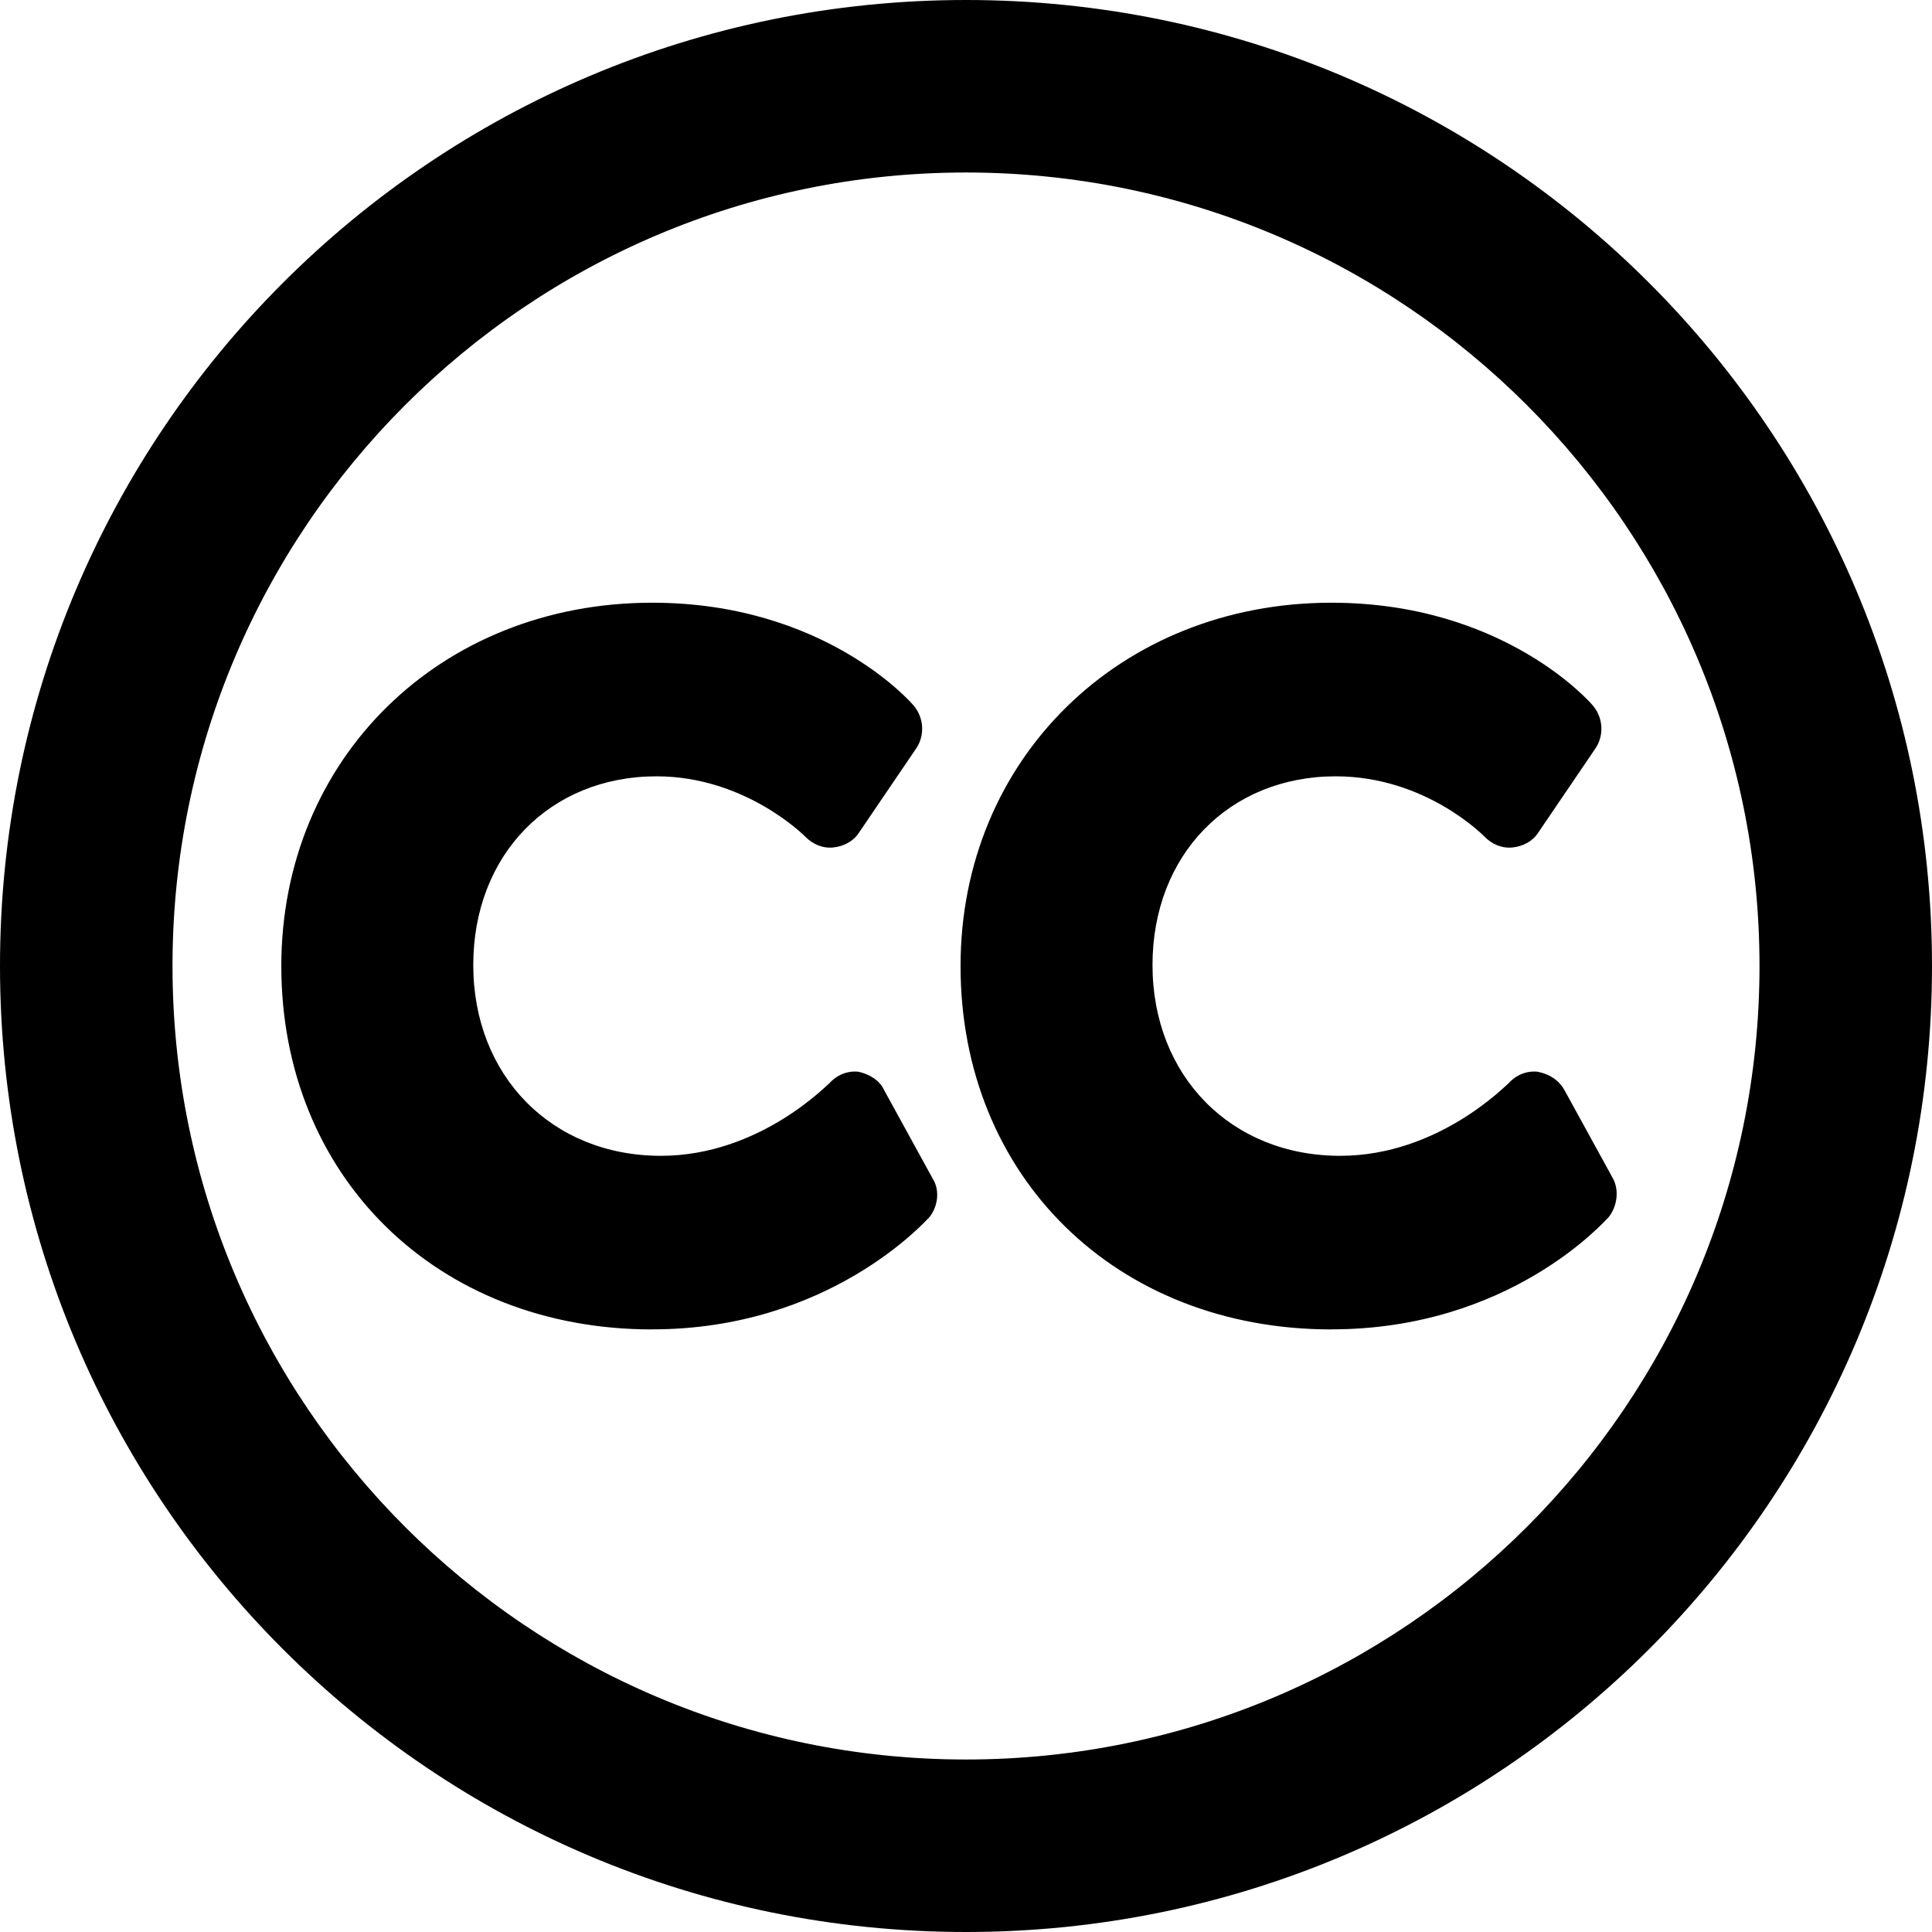
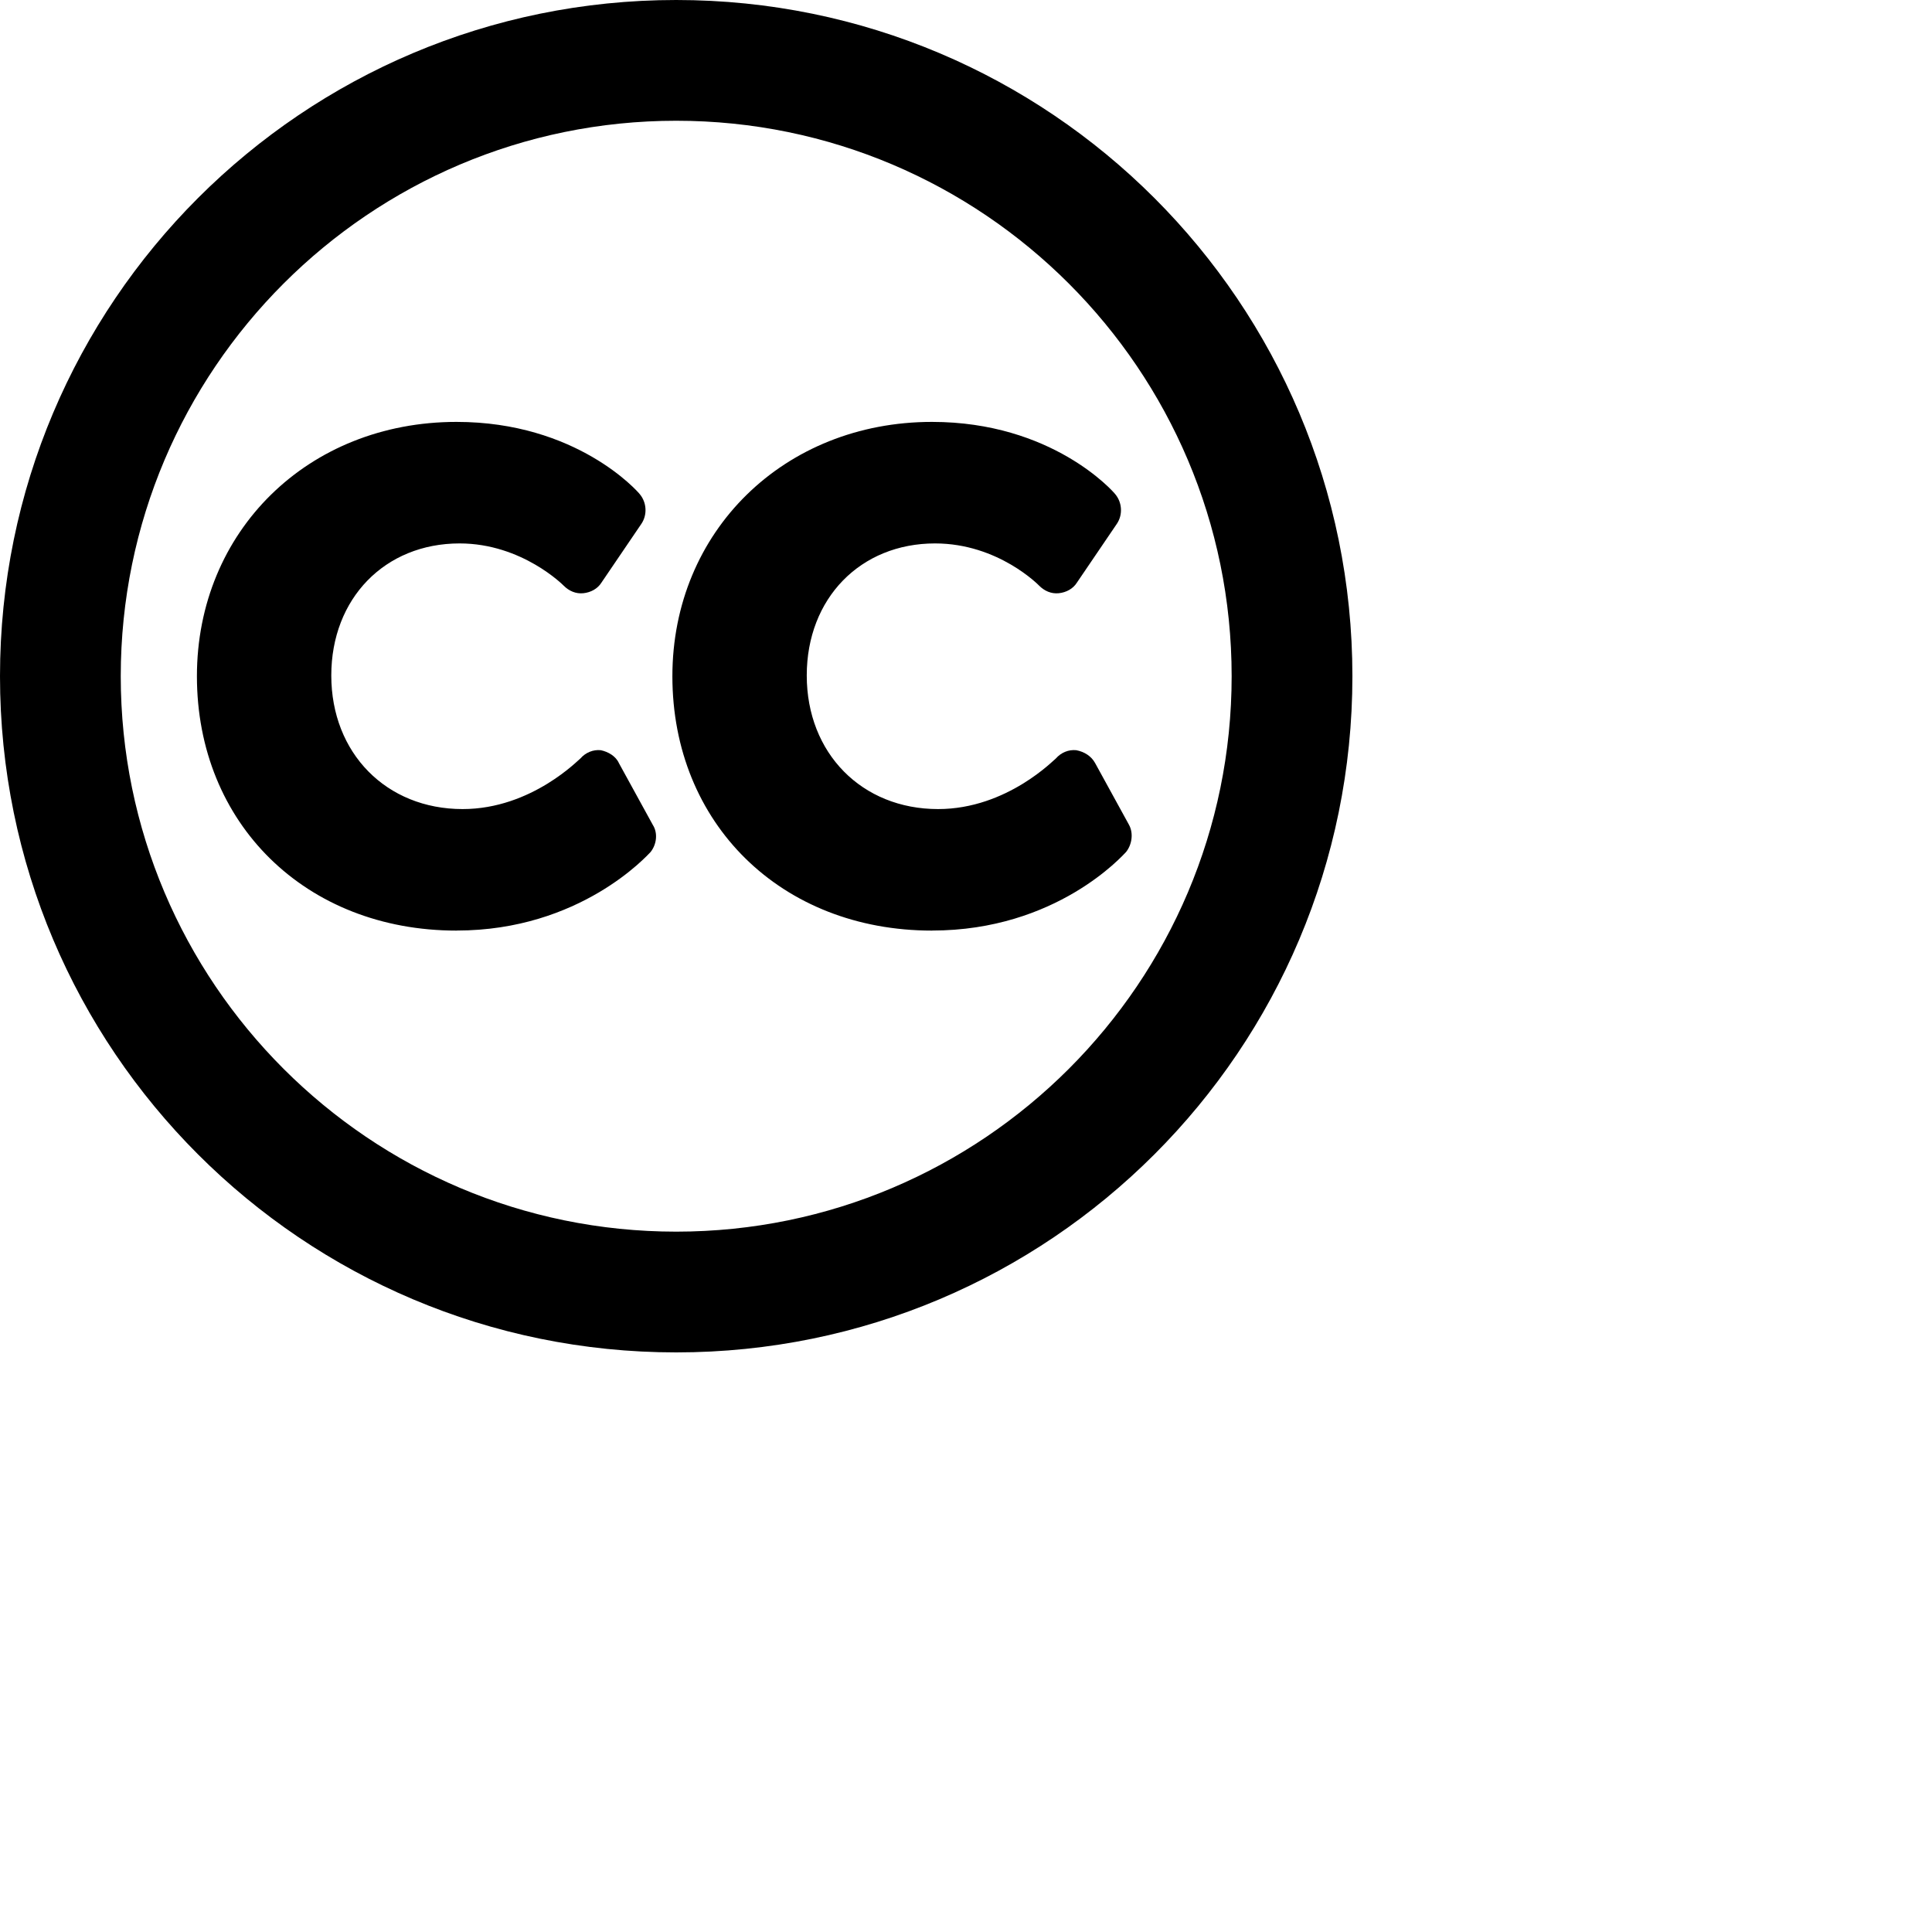
- <svg>
+ <svg width="40" height="40">
  <path d="M9.453 19.266c2.562 0 3.953-1.563 4.016-1.625 0.125-0.156 0.156-0.391 0.047-0.562l-0.703-1.281c-0.063-0.141-0.219-0.234-0.375-0.266-0.156-0.016-0.313 0.047-0.422 0.172-0.016 0-1 1.047-2.438 1.047-1.578 0-2.719-1.156-2.719-2.766 0-1.594 1.109-2.734 2.656-2.734 1.297 0 2.156 0.875 2.156 0.875 0.109 0.109 0.25 0.172 0.406 0.156s0.297-0.094 0.375-0.219l0.828-1.219c0.125-0.187 0.109-0.438-0.031-0.609-0.047-0.063-1.313-1.5-3.797-1.5-3.078 0-5.375 2.266-5.375 5.266 0 3.047 2.25 5.266 5.375 5.266zM19.297 19.266c2.578 0 3.953-1.563 4.016-1.625 0.125-0.156 0.156-0.391 0.063-0.562l-0.703-1.281c-0.078-0.141-0.219-0.234-0.391-0.266-0.156-0.016-0.313 0.047-0.422 0.172-0.016 0-1 1.047-2.438 1.047-1.578 0-2.719-1.156-2.719-2.766 0-1.594 1.109-2.734 2.656-2.734 1.313 0 2.156 0.875 2.156 0.875 0.109 0.109 0.25 0.172 0.406 0.156s0.297-0.094 0.375-0.219l0.828-1.219c0.125-0.187 0.109-0.438-0.031-0.609-0.047-0.063-1.313-1.5-3.797-1.5-3.063 0-5.375 2.266-5.375 5.266 0 3.047 2.25 5.266 5.375 5.266zM14 2.5c-6.344 0-11.5 5.156-11.5 11.5s5.156 11.5 11.5 11.5 11.5-5.156 11.5-11.5-5.156-11.5-11.5-11.5zM14 0c7.734 0 14 6.266 14 14s-6.266 14-14 14-14-6.266-14-14 6.266-14 14-14z" />
</svg>
